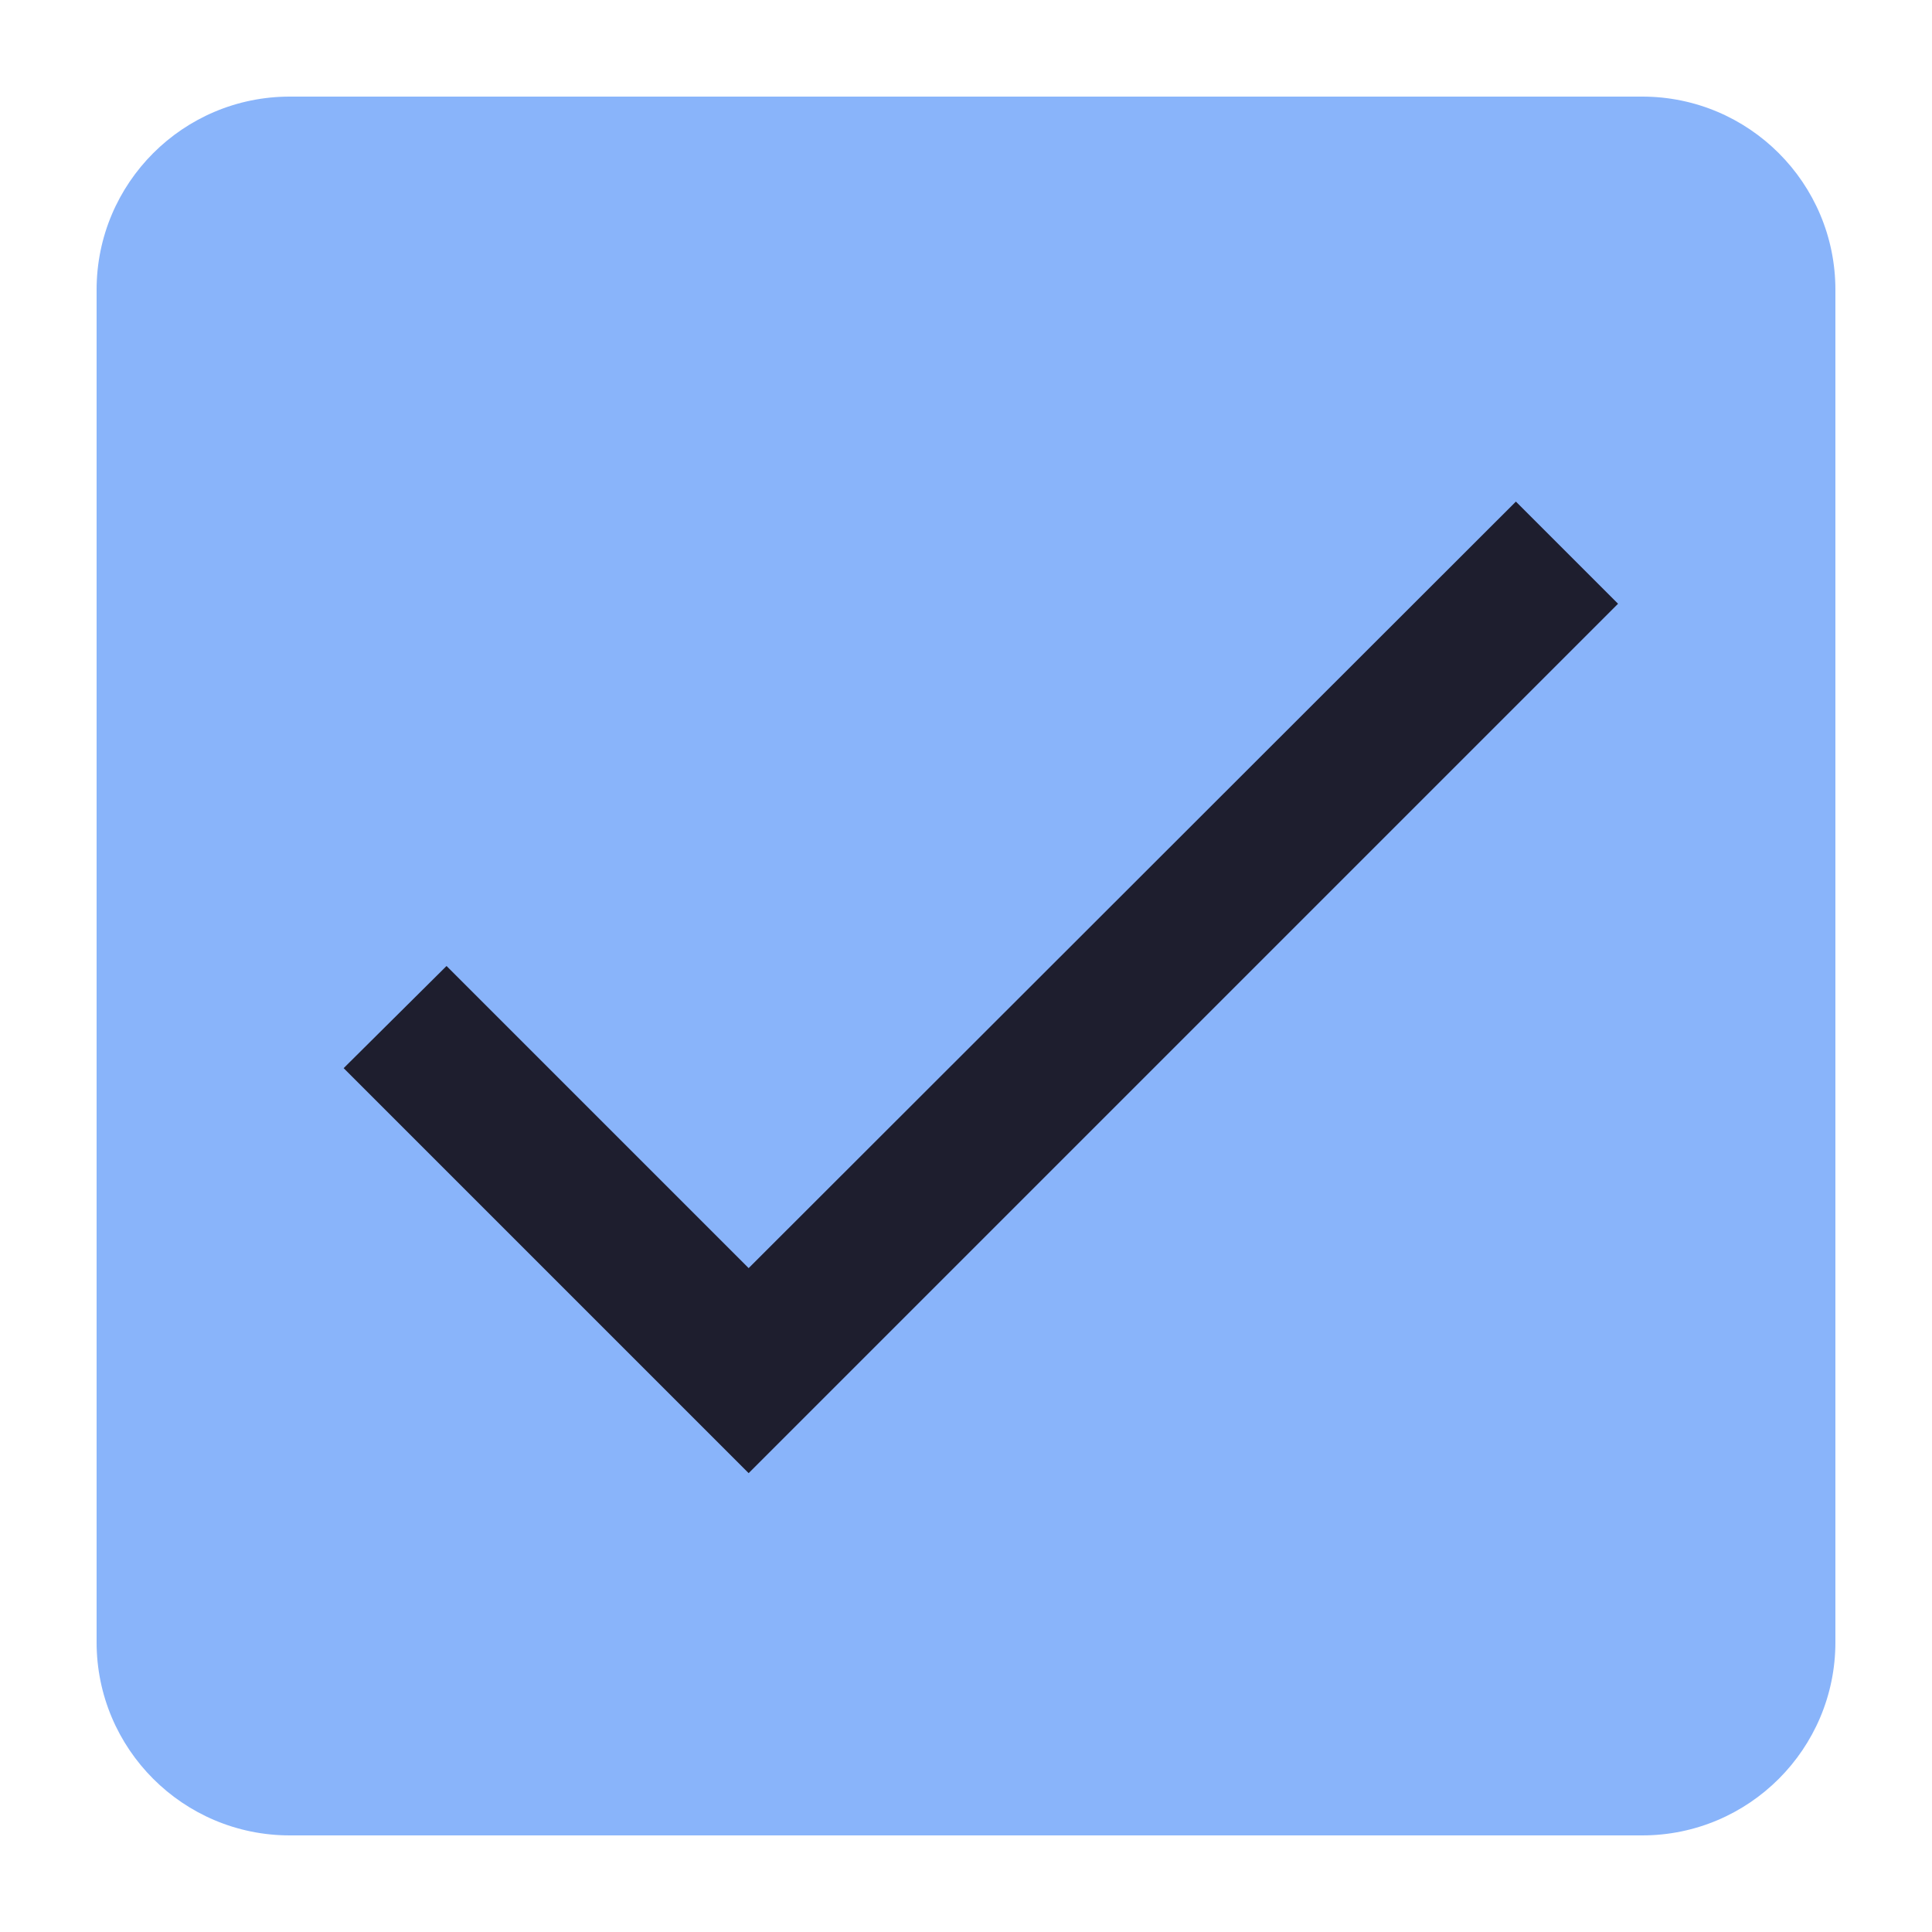
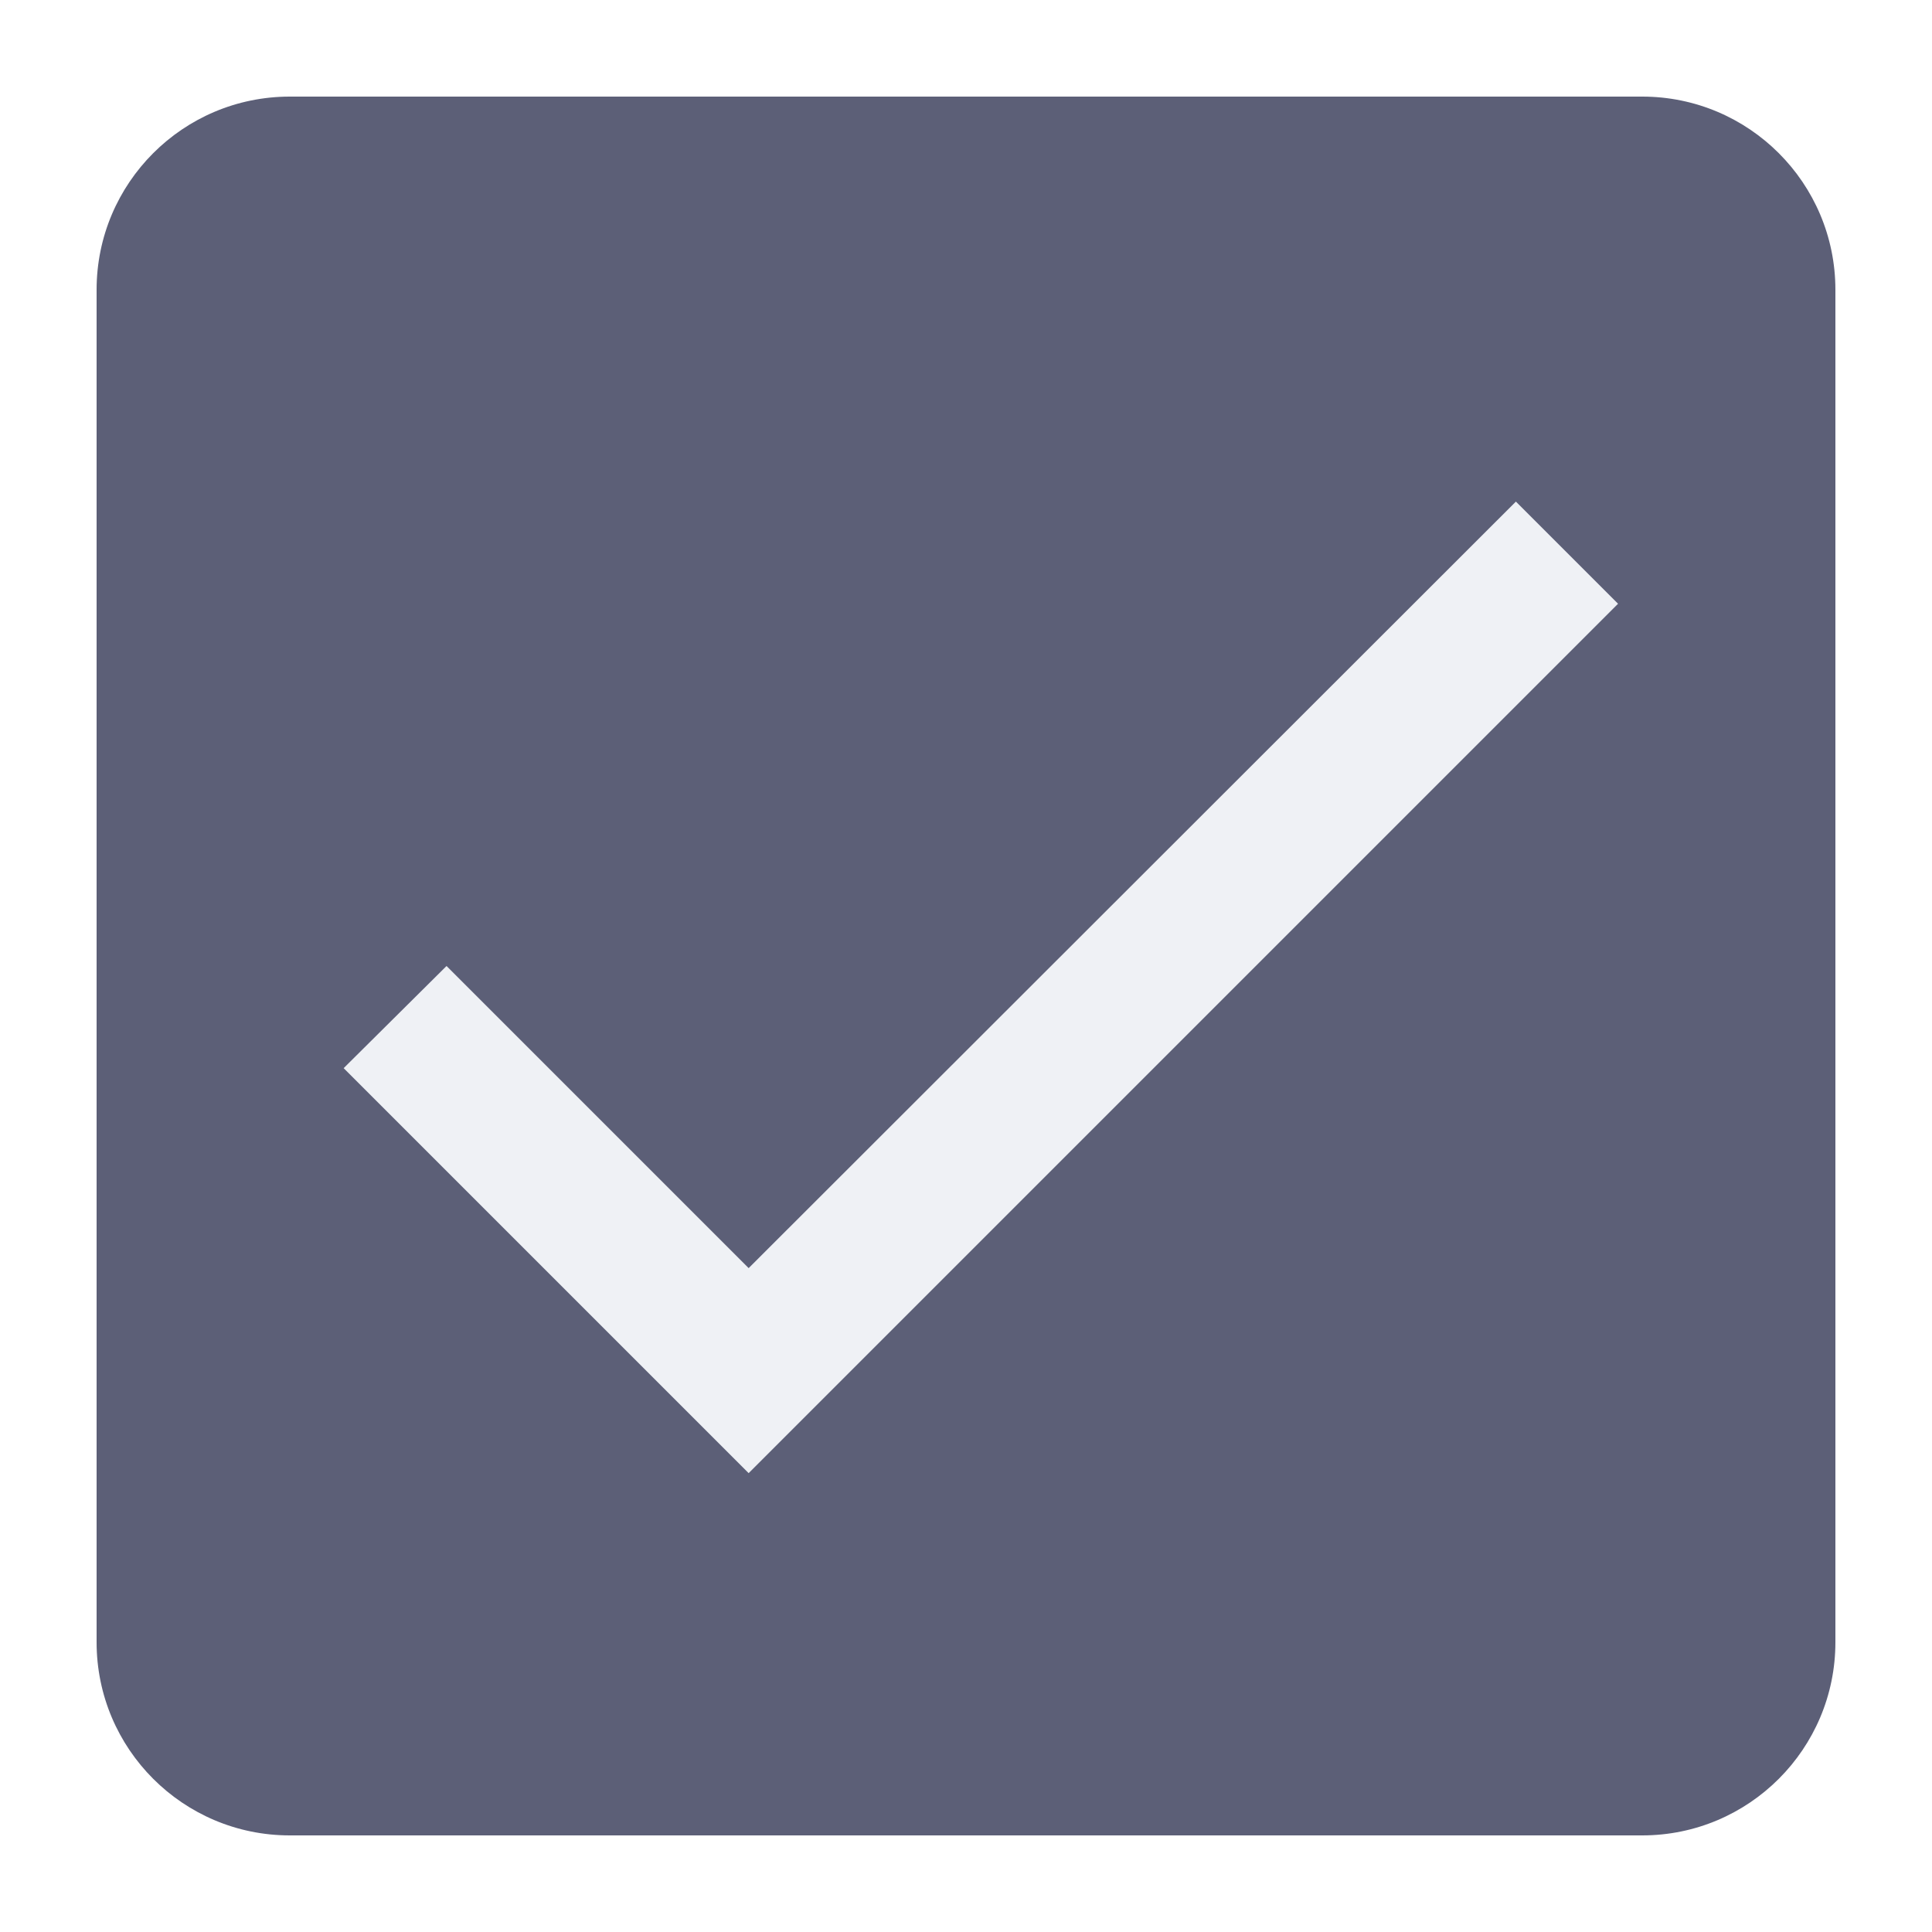
<svg xmlns="http://www.w3.org/2000/svg" width="40" height="40" version="1.1" viewBox="0 0 40 40">
-   <rect x="2" y="2" width="36" height="36" rx="4" ry="4" fill="#89b4fa" />
-   <path d="m15.5 26.255-6.255-6.255-2.13 2.115 8.385 8.385 18-18-2.115-2.115z" fill="#1e1e2e" />
+   <rect x="2" y="2" width="36" height="36" rx="4" ry="4" fill="#5c5f77" />
+   <path d="m15.5 26.255-6.255-6.255-2.13 2.115 8.385 8.385 18-18-2.115-2.115z" fill="#eff1f5" />
</svg>
